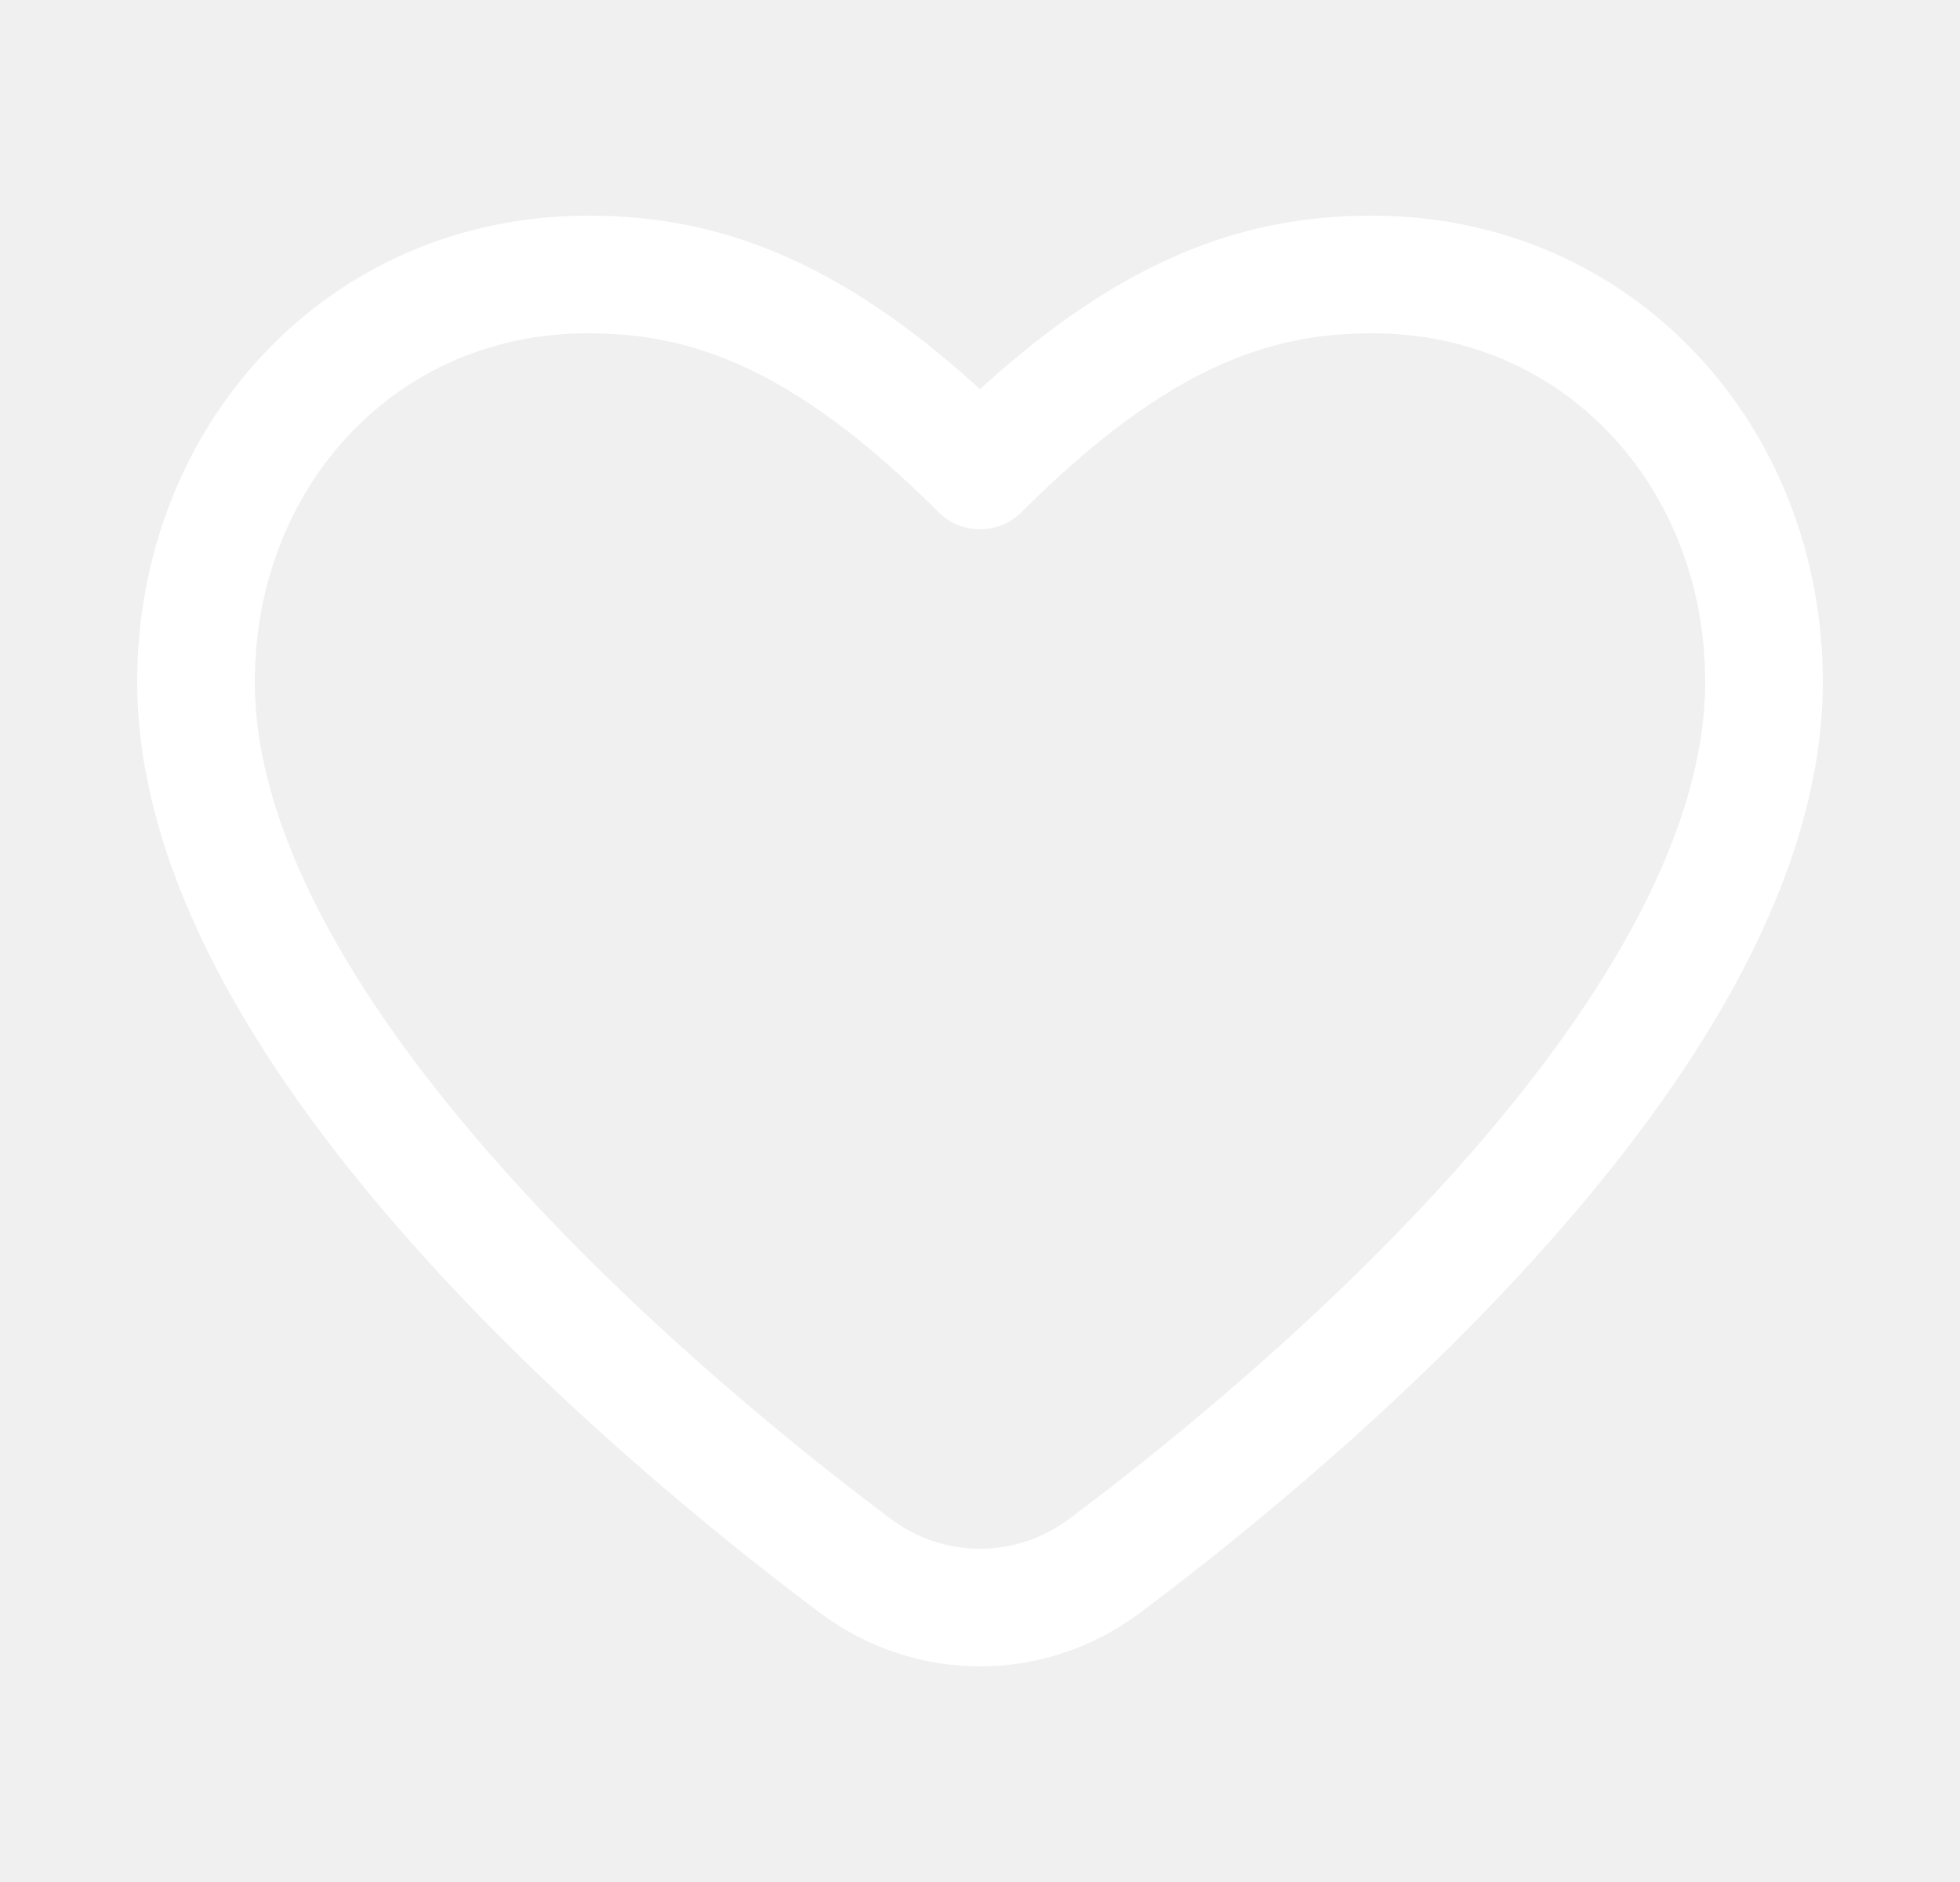
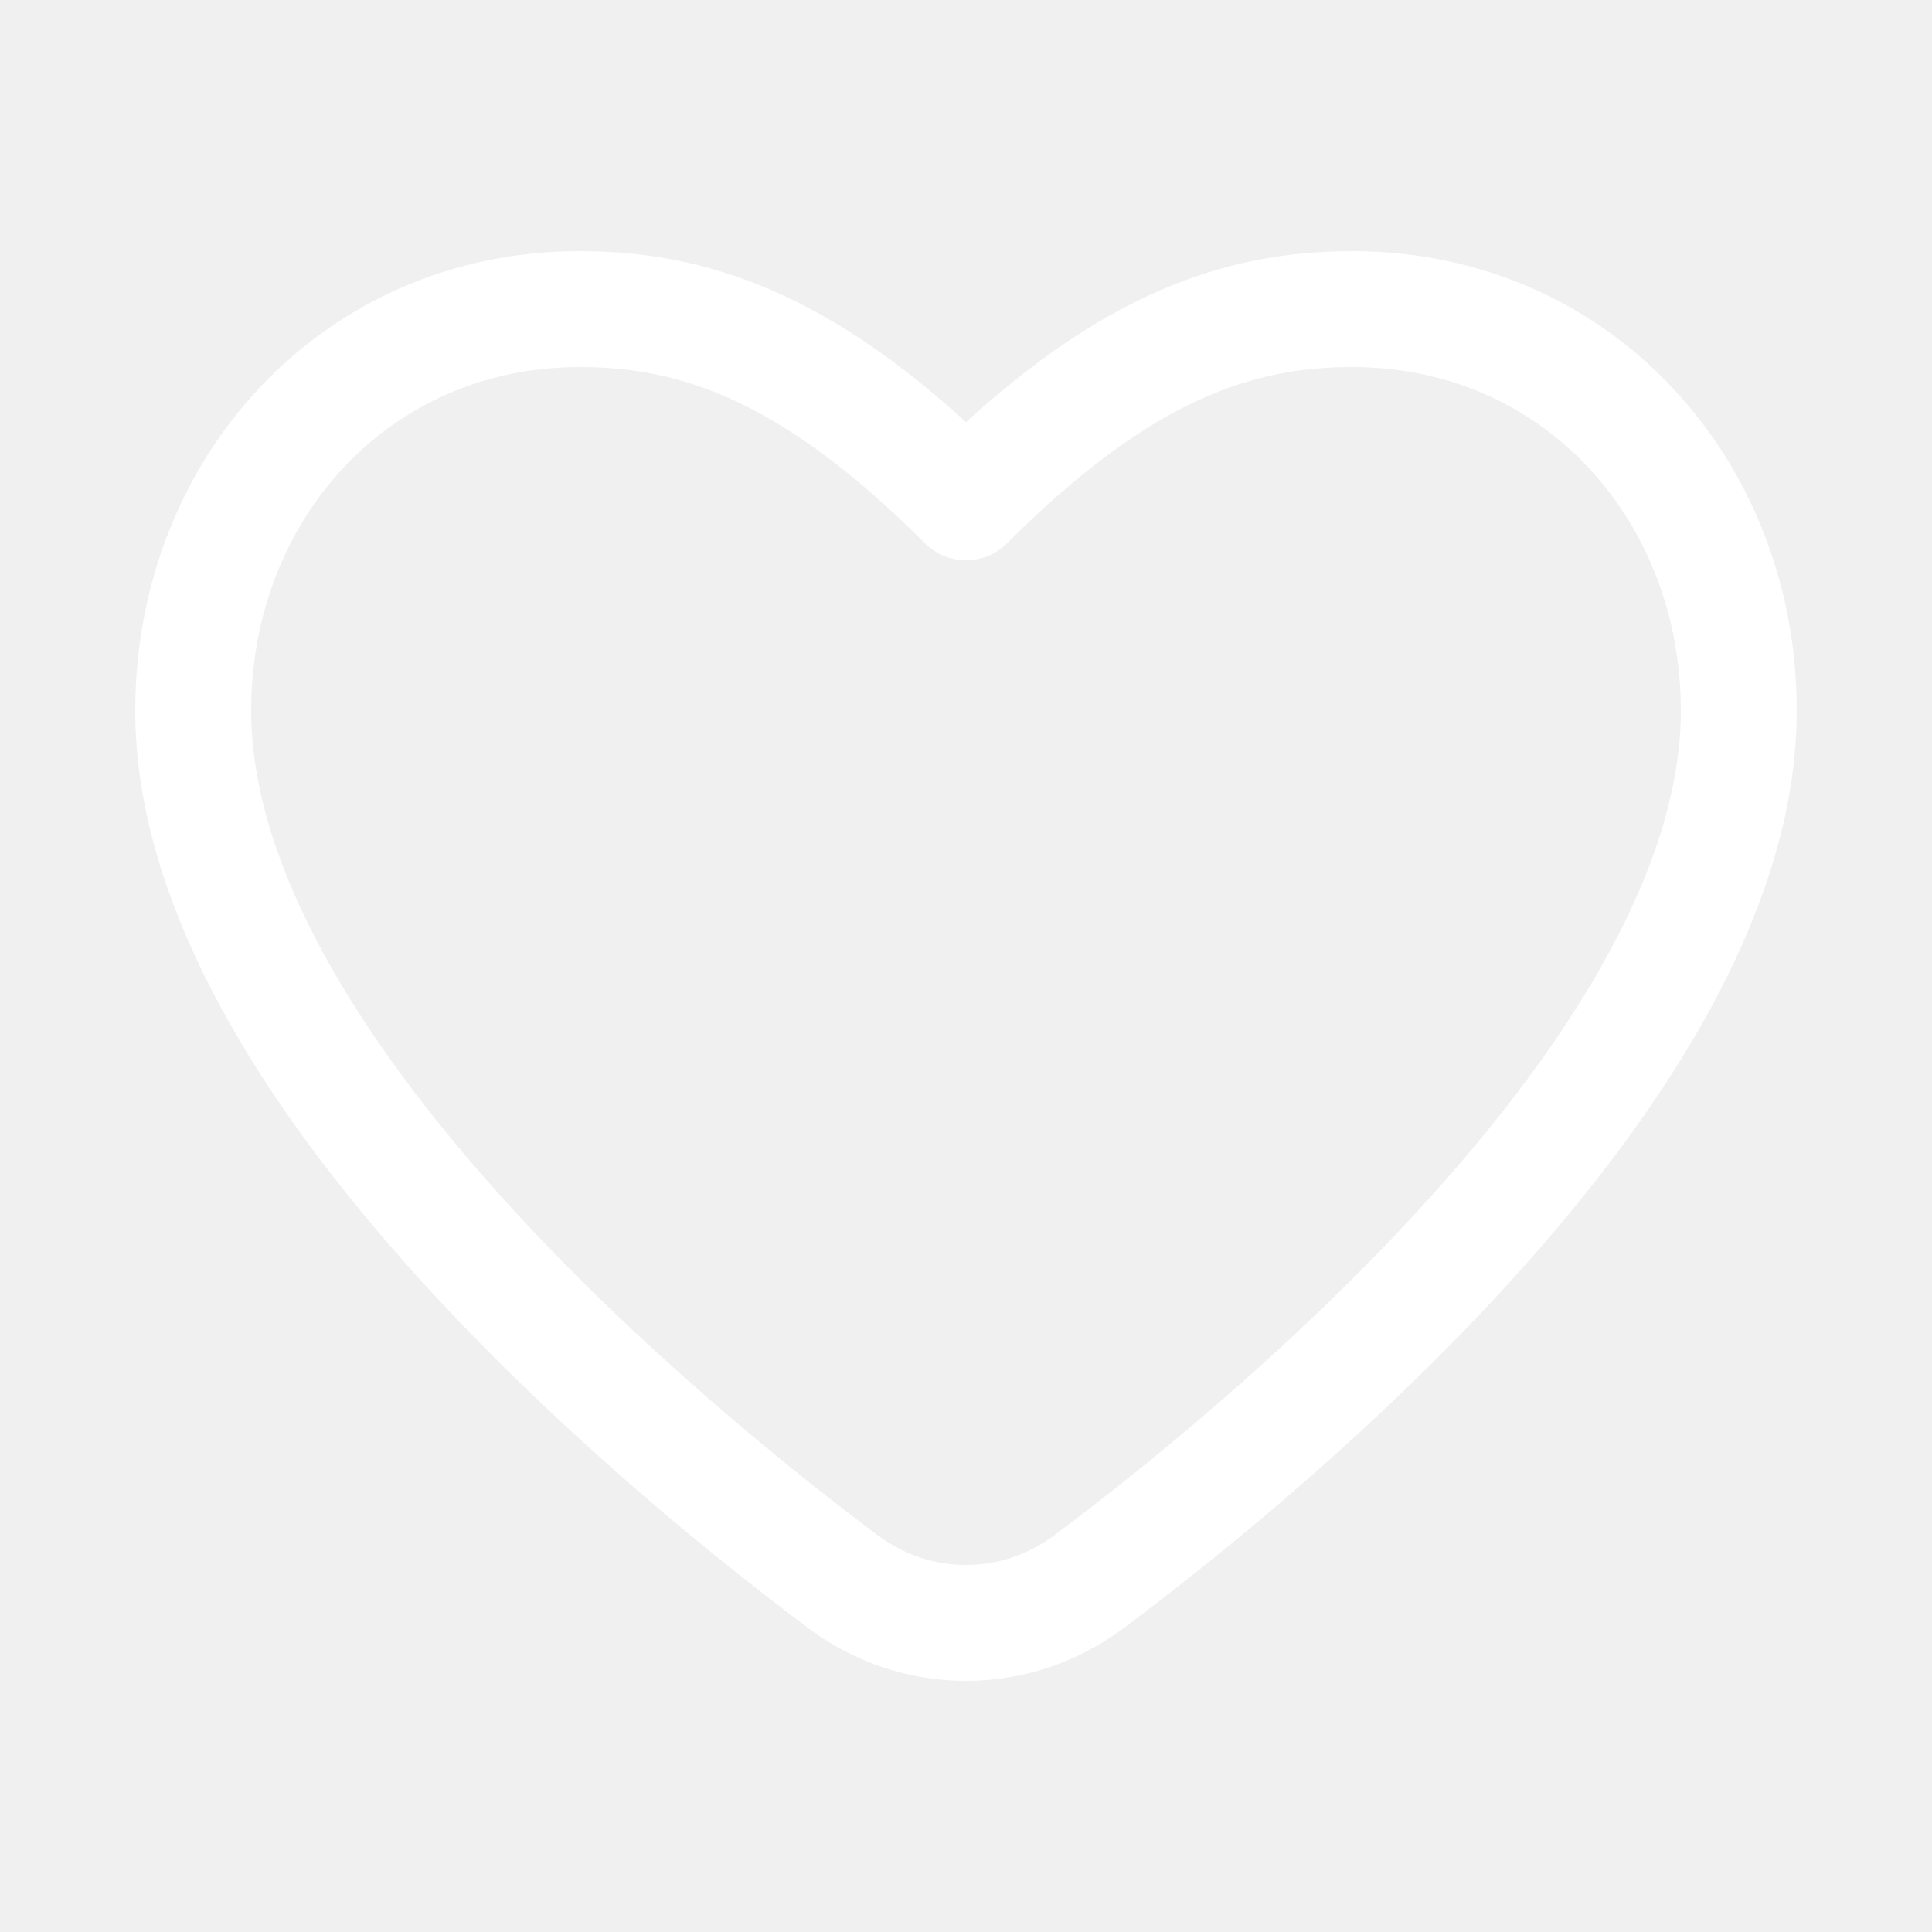
- <svg xmlns="http://www.w3.org/2000/svg" width="25" height="24" fill="none" viewBox="0 0 25 24">
+ <svg xmlns="http://www.w3.org/2000/svg" width="24" height="24" fill="none" viewBox="0 0 25 24">
  <path stroke="#fff" stroke-linecap="round" stroke-linejoin="round" stroke-width="1.5" d="M10.91 19.968C8.09 17.858 2.5 13.035 2.5 8.695c0-2.869 2.105-5.195 5-5.195 1.5 0 3 .5 5 2.5 2-2 3.5-2.5 5-2.5 2.895 0 5 2.326 5 5.195 0 4.34-5.59 9.164-8.41 11.273-.95.71-2.23.71-3.18 0" />
</svg>
